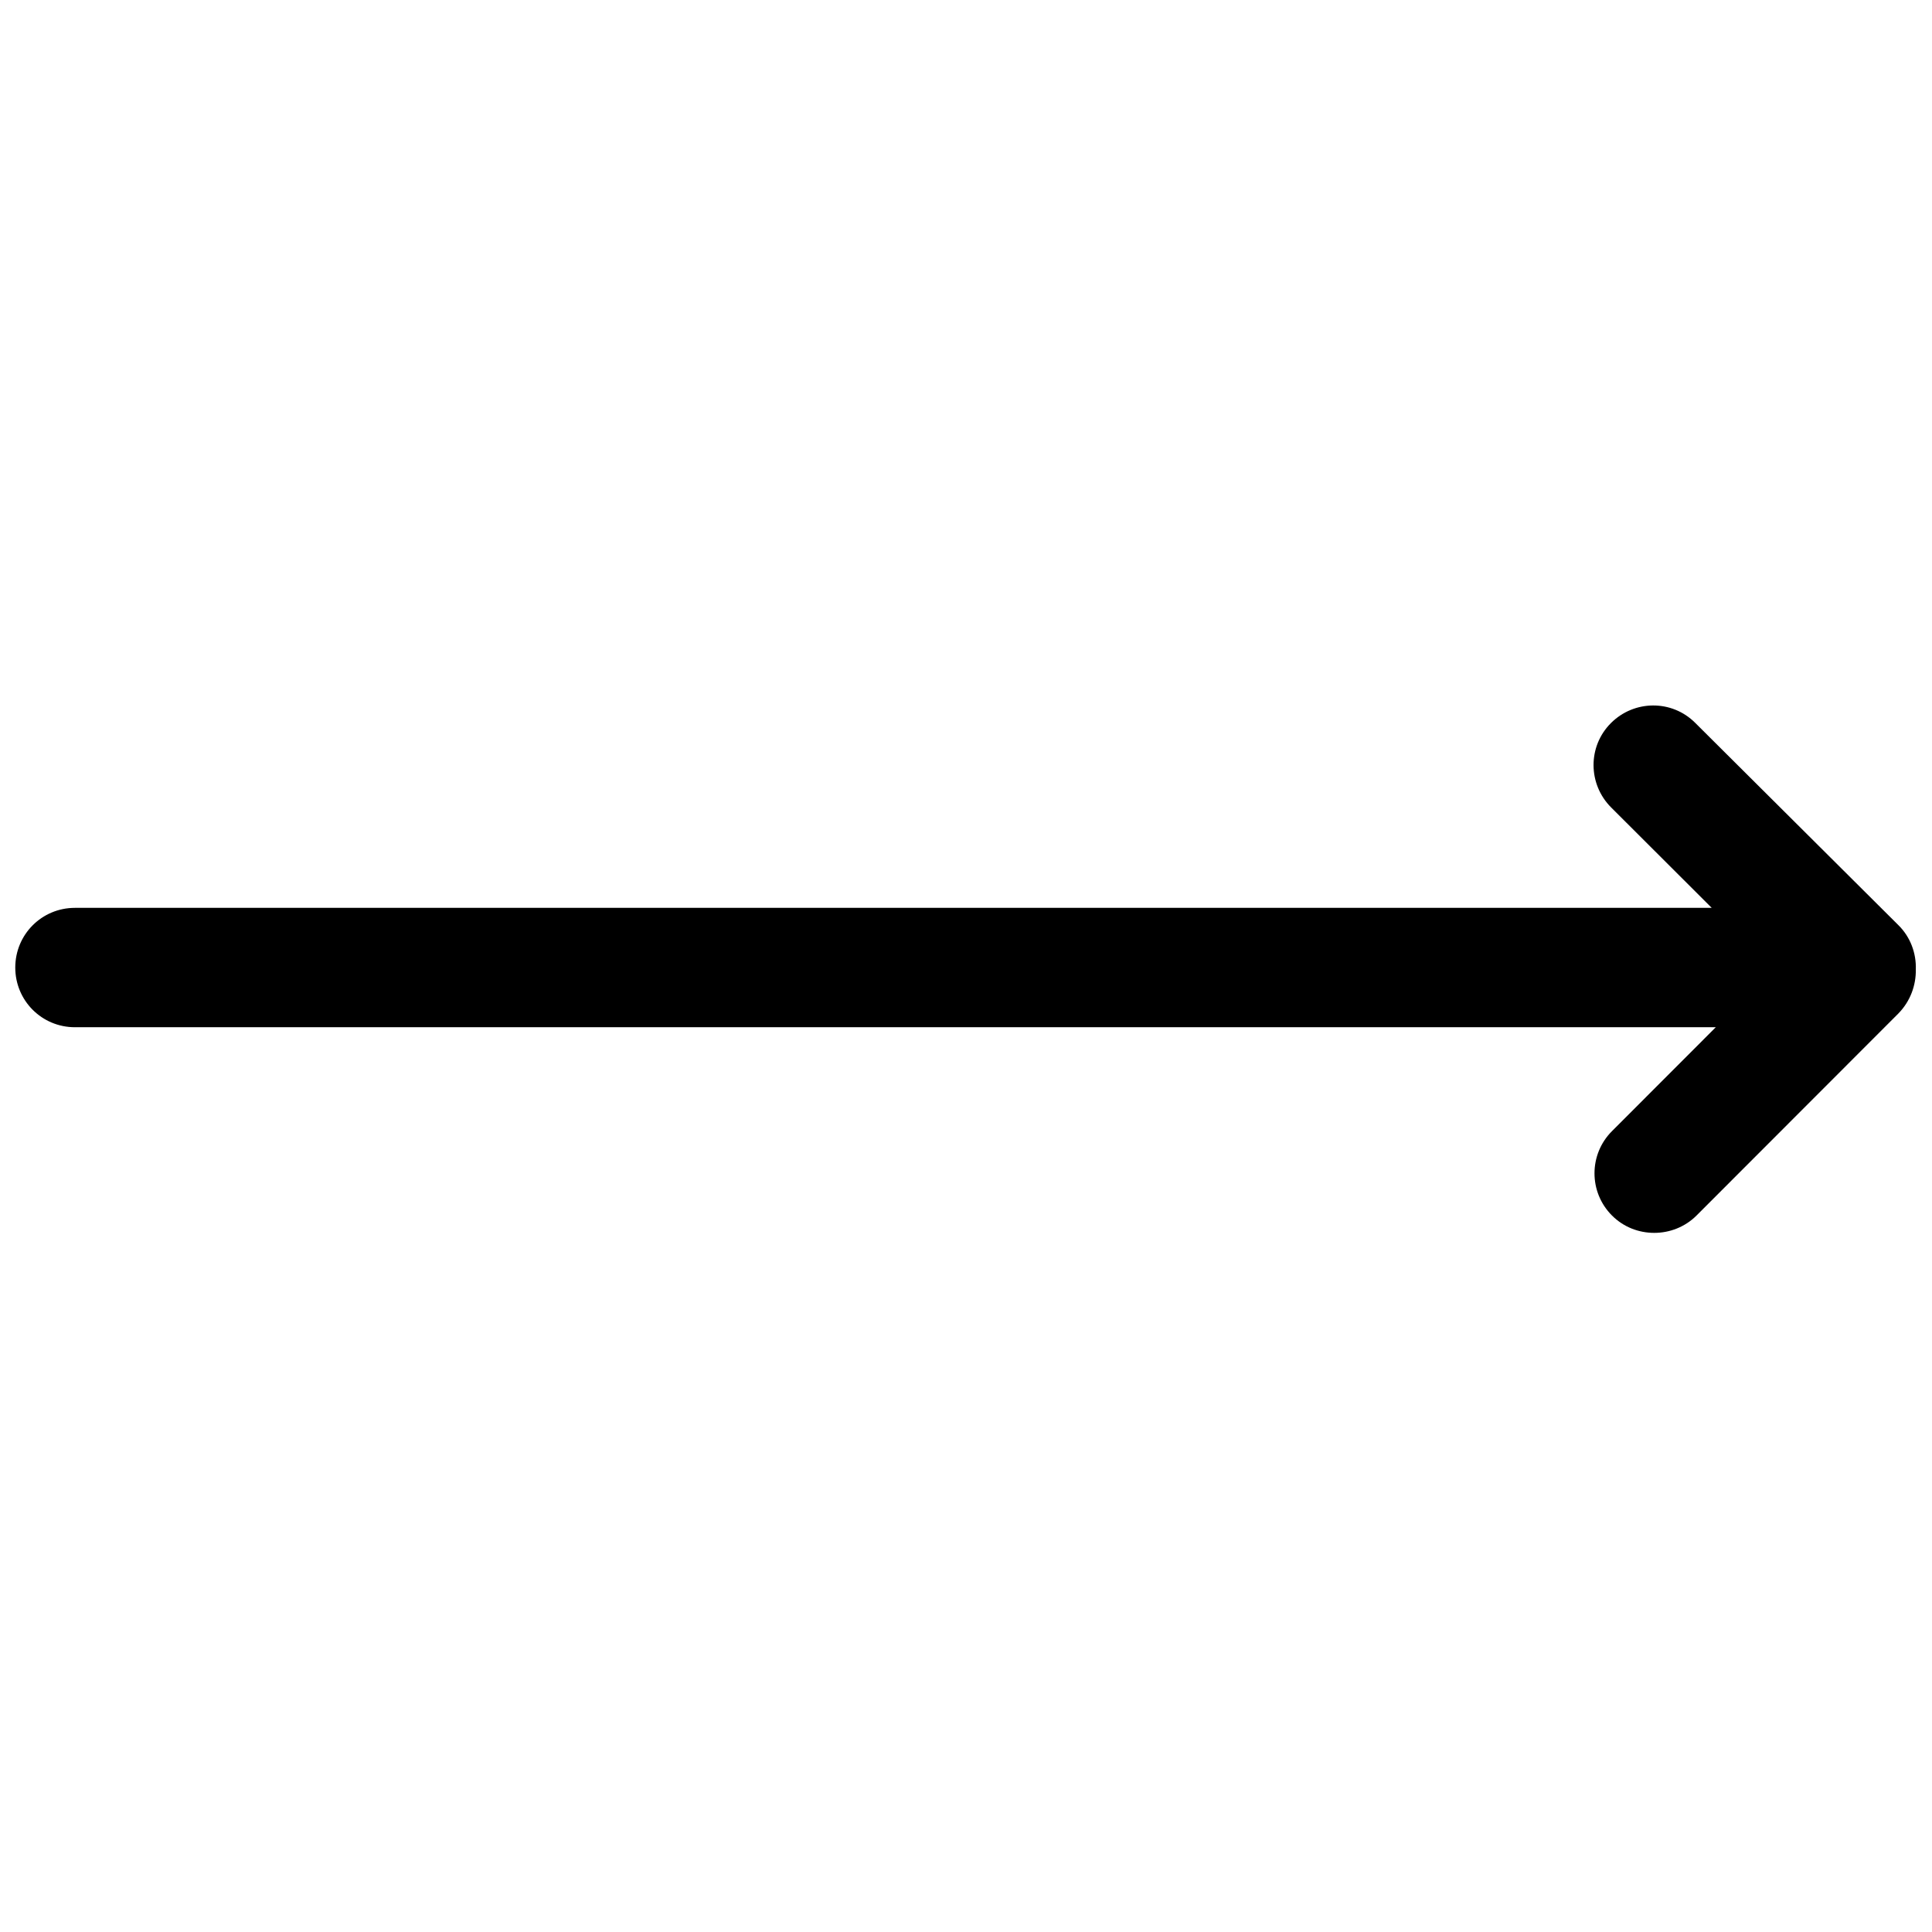
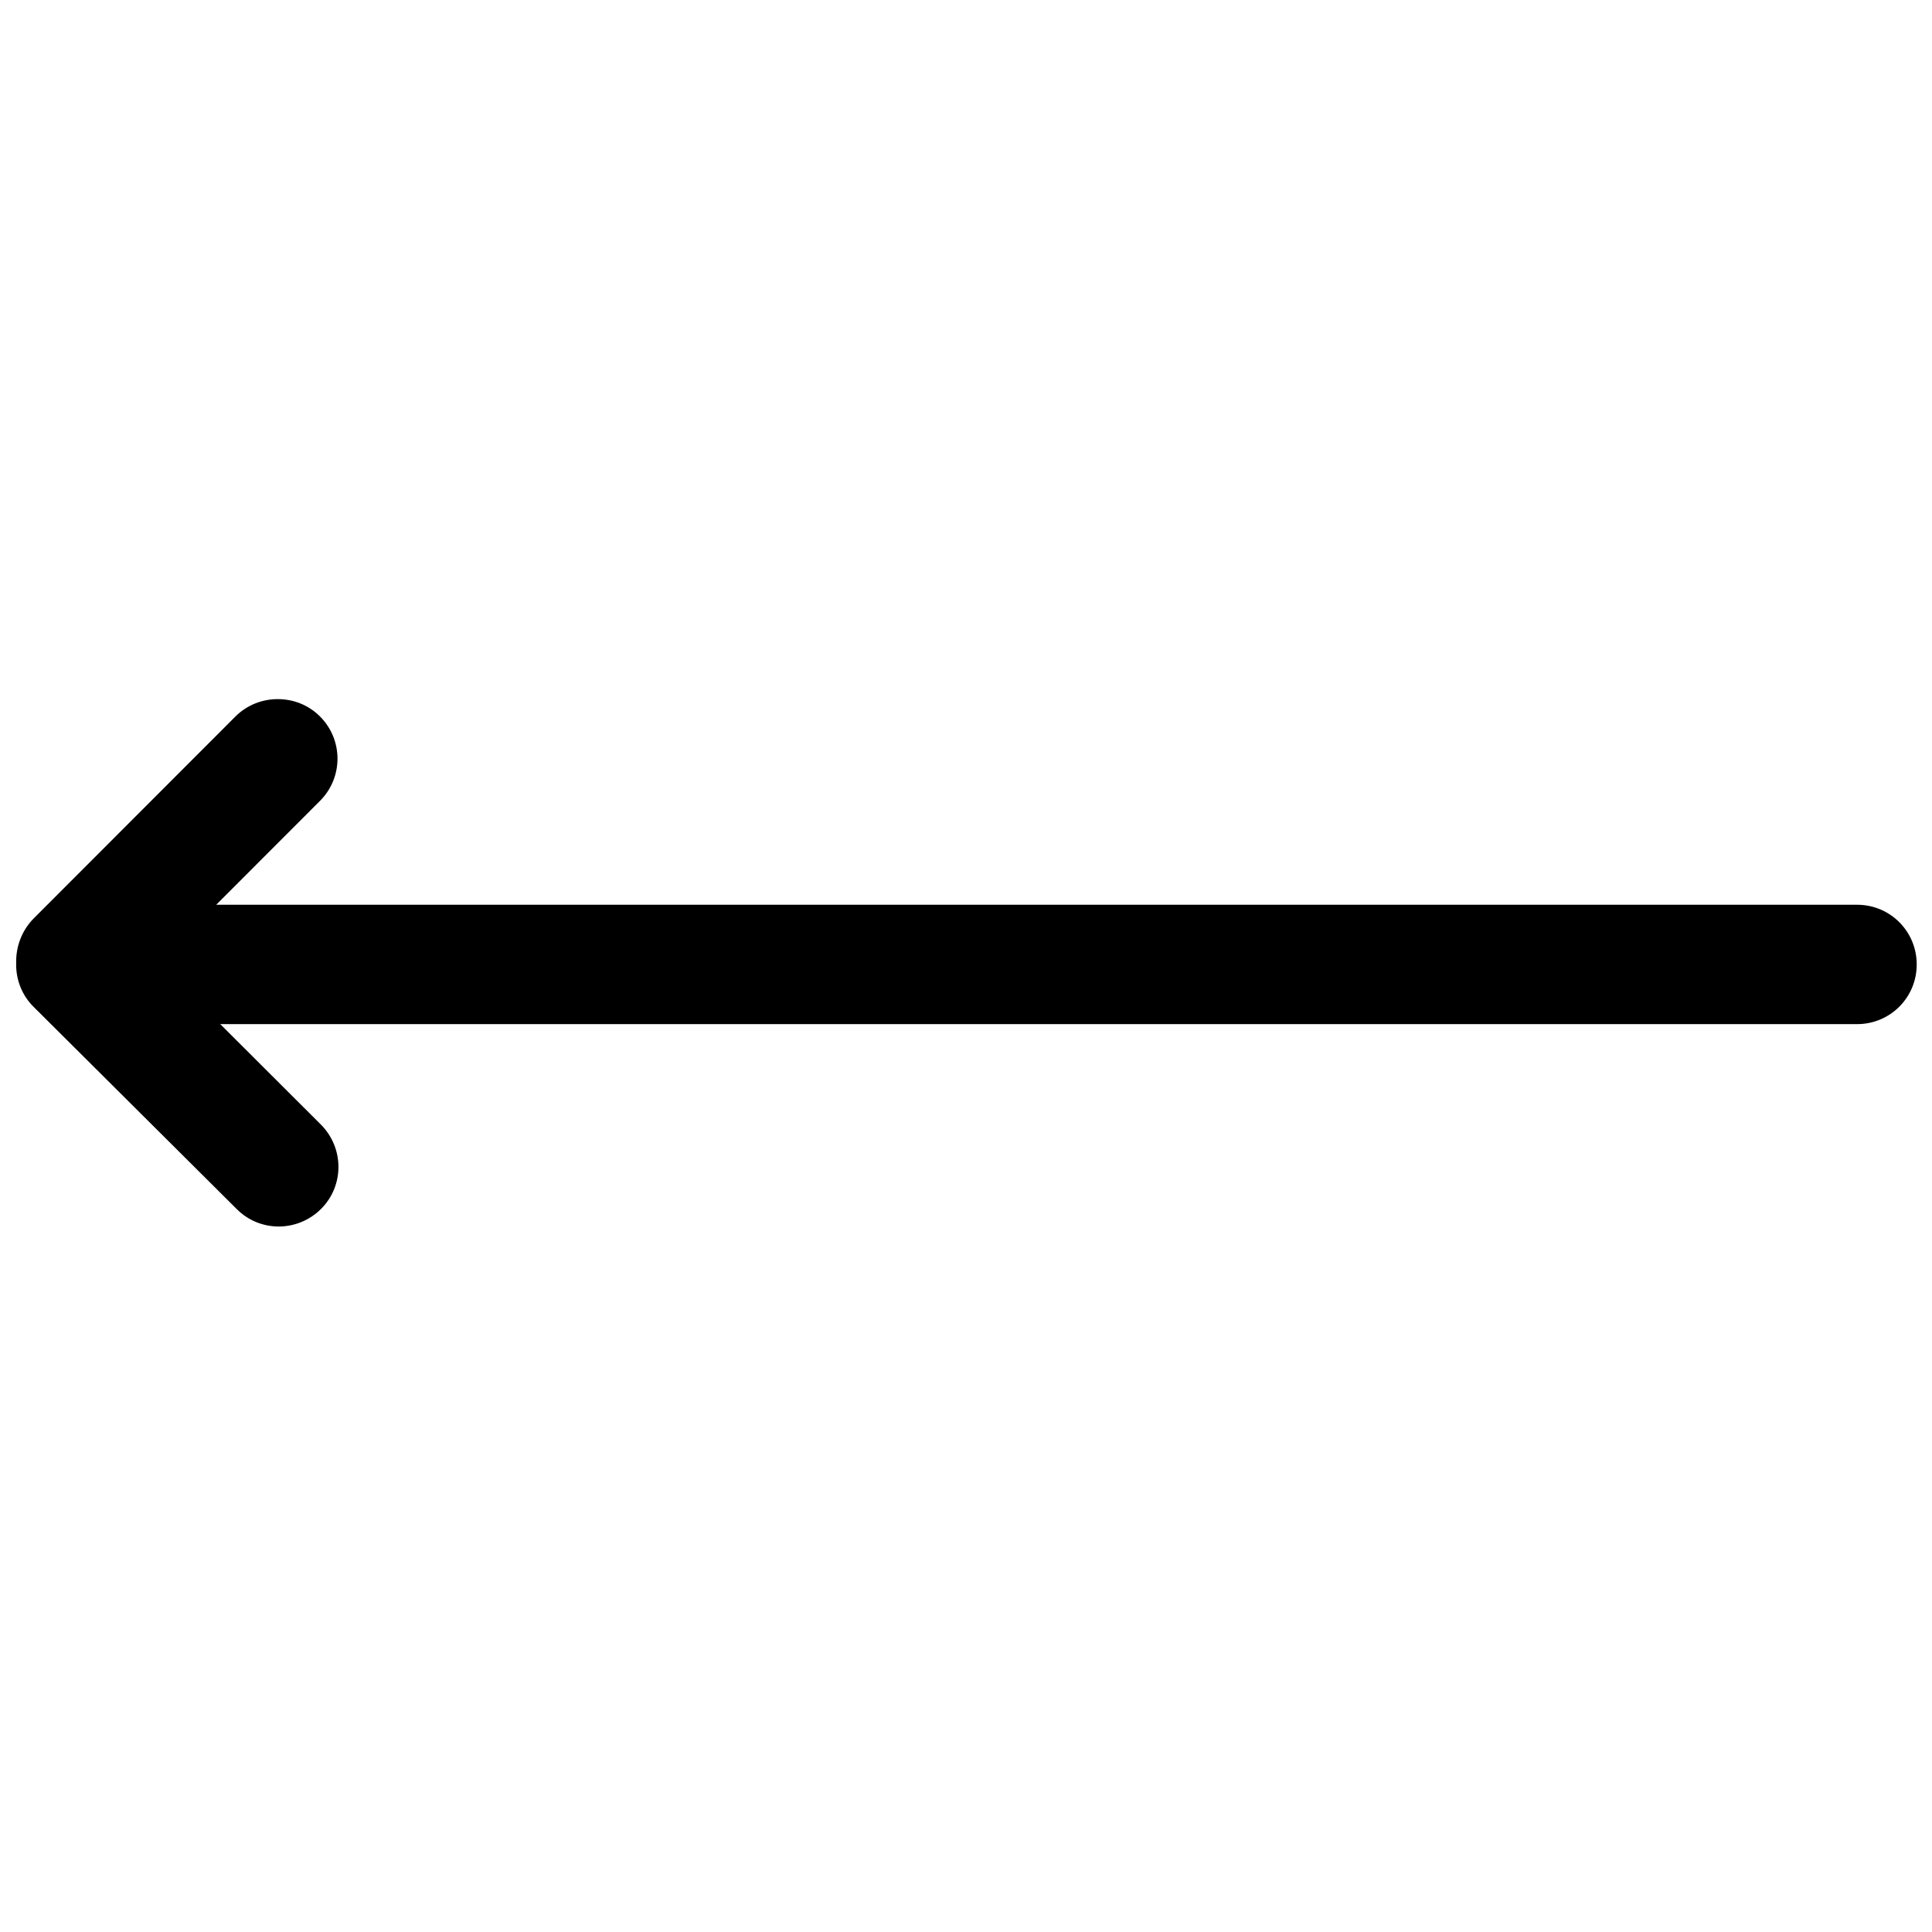
<svg xmlns="http://www.w3.org/2000/svg" width="2000" zoomAndPan="magnify" viewBox="0 0 1500 1500" height="2000" preserveAspectRatio="xMidYMid meet" version="1.0">
  <defs>
-     <clipPath id="99b292498b">
-       <path d="M 11.855 547 L 1487.855 547 L 1487.855 957.898 L 11.855 957.898 Z M 11.855 547 " clip-rule="nonzero" />
+     <clipPath id="0297937670">
+       <path d="M 12.137 542.094 L 1488.137 542.094 L 1488.137 953 L 12.137 953 Z M 12.137 542.094 " clip-rule="nonzero" />
    </clipPath>
  </defs>
-   <g clip-path="url(#99b292498b)">
-     <path fill="#000000" d="M 1487.434 752.676 C 1487.855 740.035 1483.227 727.398 1473.758 718.133 L 1316.141 561.211 C 1298.043 543.098 1268.793 543.309 1250.695 561.422 C 1232.598 579.535 1232.809 608.812 1250.906 626.93 L 1328.977 704.859 L 58.152 704.859 C 32.48 704.859 11.855 725.504 11.855 751.199 C 11.855 776.898 32.48 797.539 58.152 797.539 L 1332.133 797.539 L 1251.535 878.211 C 1233.438 896.324 1233.438 925.602 1251.535 943.715 C 1260.586 952.773 1272.371 957.195 1284.363 957.195 C 1296.148 957.195 1308.145 952.773 1317.191 943.715 L 1473.969 786.797 C 1483.227 777.316 1487.645 764.891 1487.434 752.676 Z M 1487.434 752.676 " fill-opacity="1" fill-rule="nonzero" />
+   <g clip-path="url(#0297937670)">
+     <path fill="#000000" d="M 12.559 747.316 C 12.137 759.953 16.766 772.59 26.238 781.859 L 183.852 938.777 C 201.949 956.891 231.203 956.684 249.301 938.566 C 267.398 920.453 267.188 891.176 249.09 873.062 L 171.016 795.129 L 1441.84 795.129 C 1467.516 795.129 1488.137 774.484 1488.137 748.789 C 1488.137 723.094 1467.516 702.449 1441.84 702.449 L 167.859 702.449 L 248.457 621.777 C 266.555 603.664 266.555 574.387 248.457 556.273 C 239.41 547.215 227.625 542.793 215.629 542.793 C 203.844 542.793 191.852 547.215 182.801 556.273 L 26.027 713.191 C 16.766 722.672 12.348 735.098 12.559 747.316 Z M 12.559 747.316 " fill-opacity="1" fill-rule="nonzero" />
  </g>
</svg>
